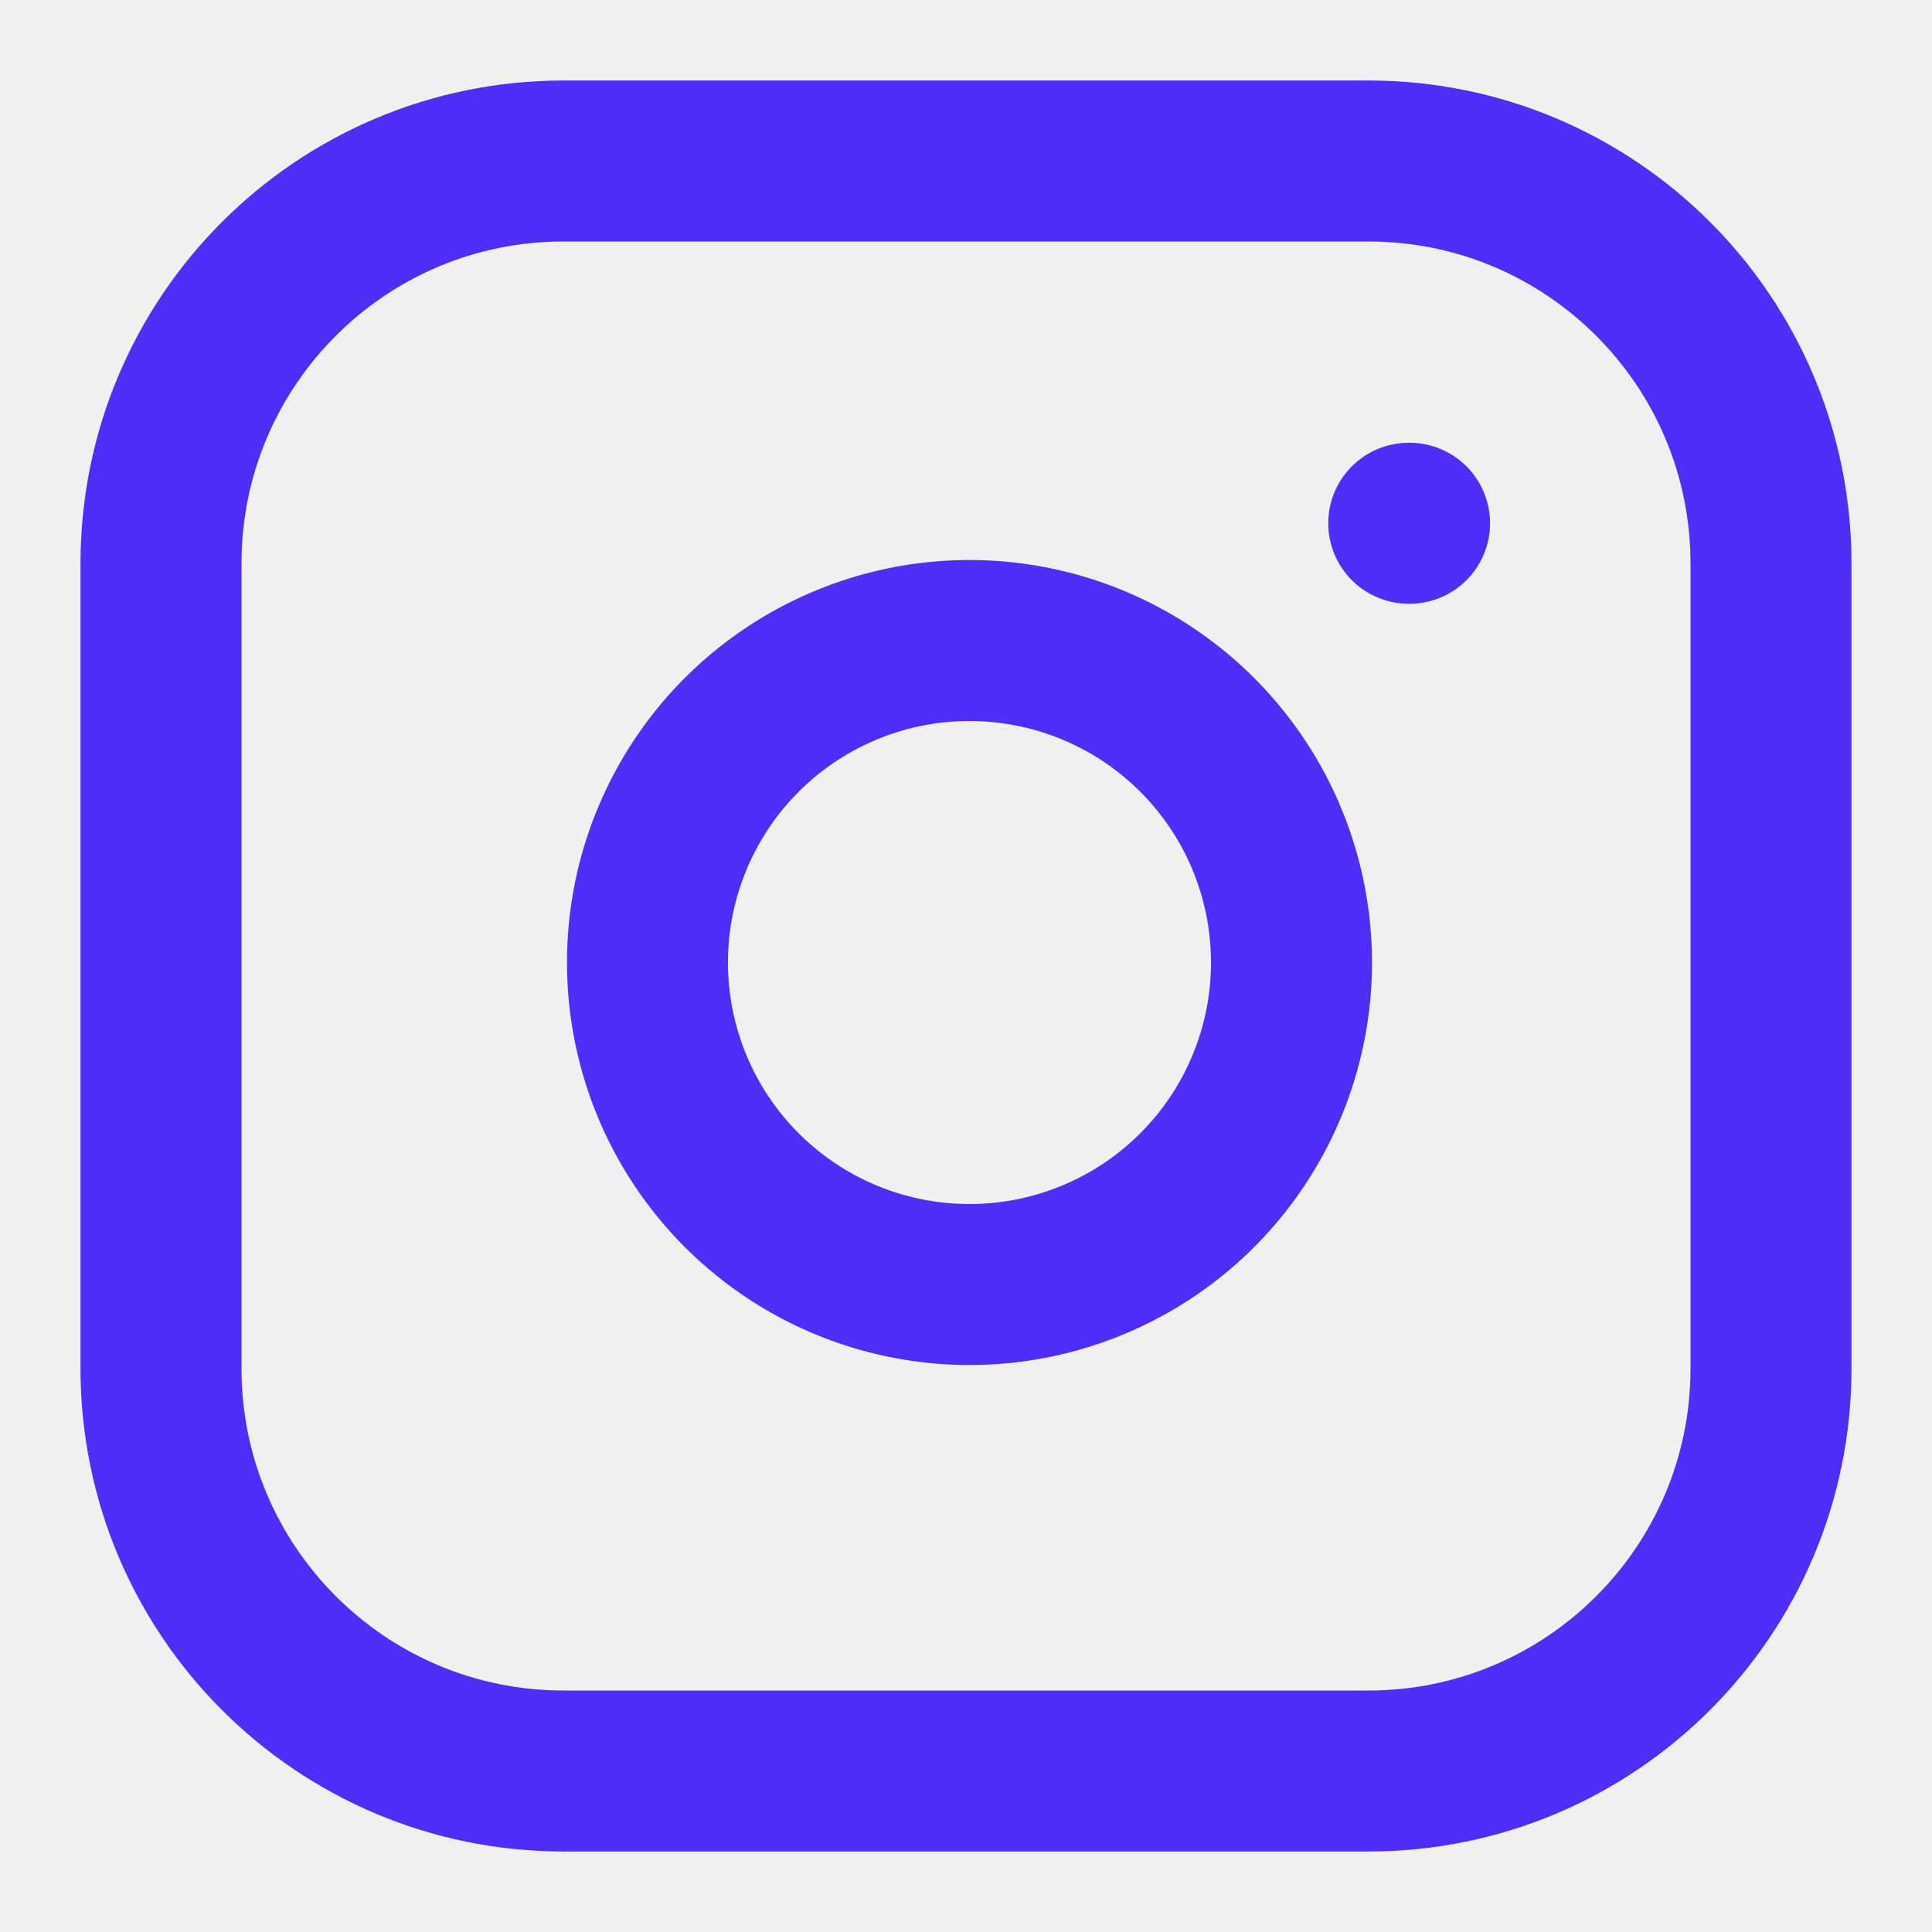
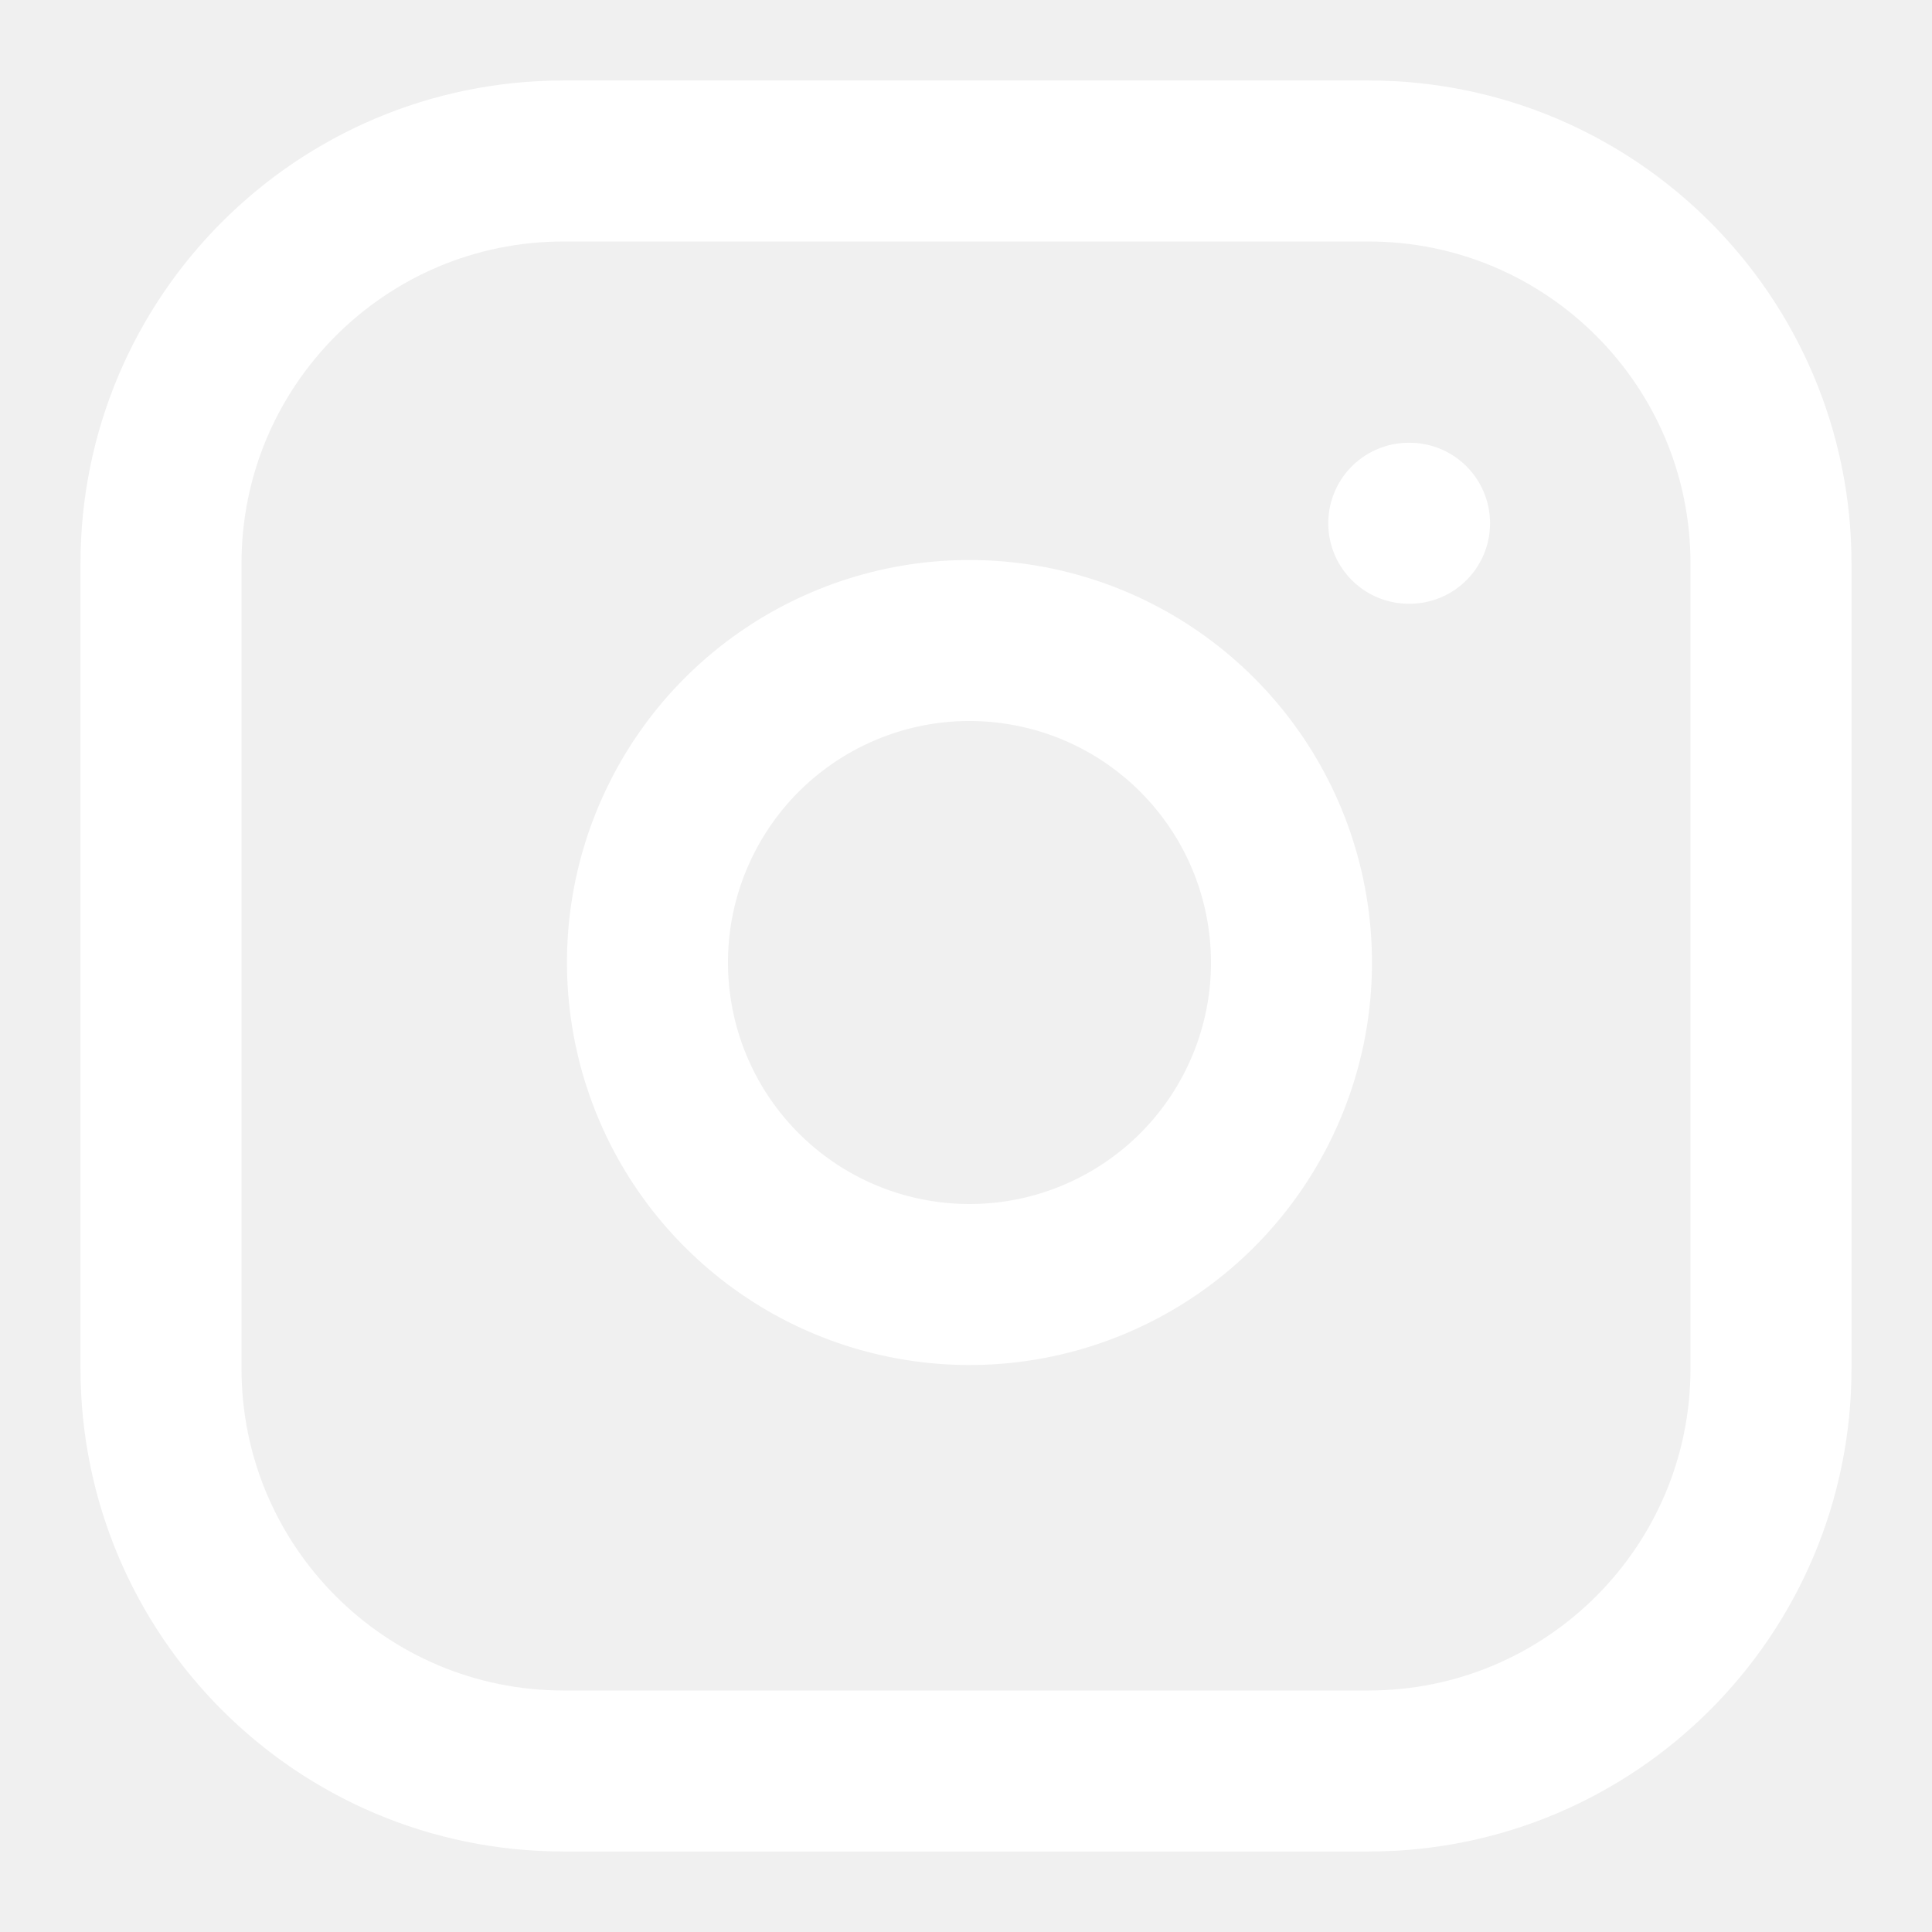
- <svg xmlns="http://www.w3.org/2000/svg" width="24" height="24" viewBox="0 0 24 24" fill="none" stroke="#502DF9" stroke-width="2" stroke-linecap="round" stroke-linejoin="round" class="feather feather-instagram">
+ <svg xmlns="http://www.w3.org/2000/svg" width="24" height="24" viewBox="0 0 24 24" fill="none" stroke="#fff" stroke-width="2" stroke-linecap="round" stroke-linejoin="round" class="feather feather-instagram">
  <rect x="2" y="2" width="20" height="20" rx="5" ry="5" />
  <path d="M16 11.37A4 4 0 1 1 12.63 8 4 4 0 0 1 16 11.37z" />
  <line x1="17.5" y1="6.5" x2="17.51" y2="6.5" />
</svg>
